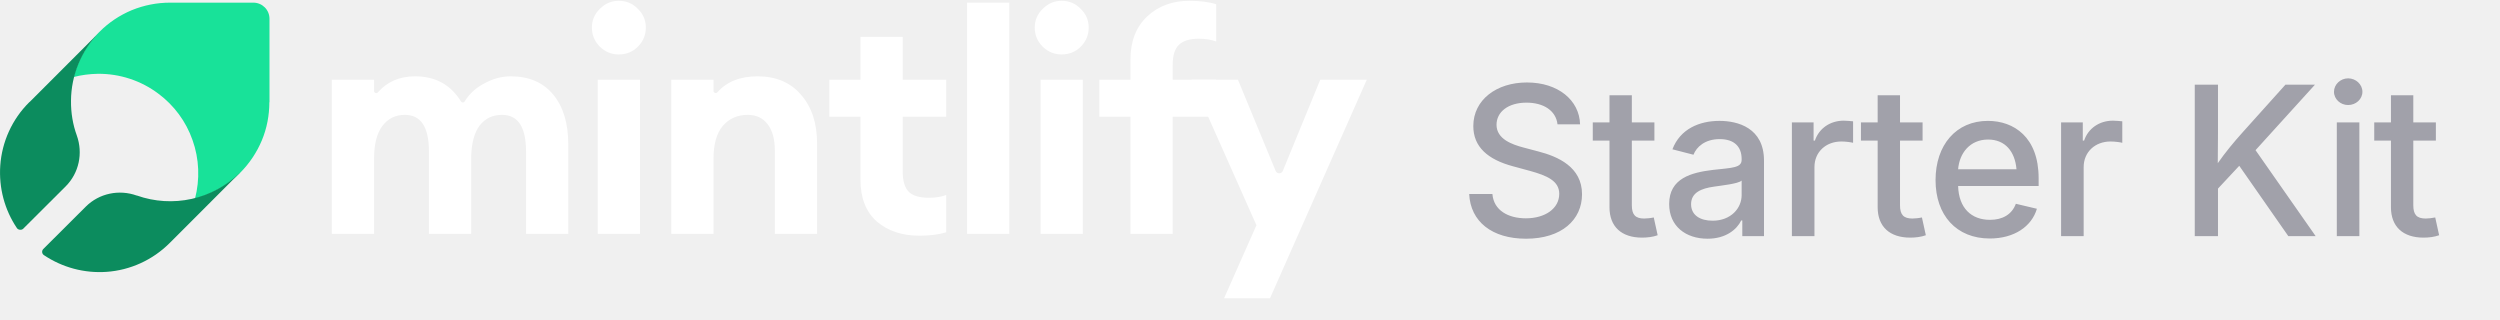
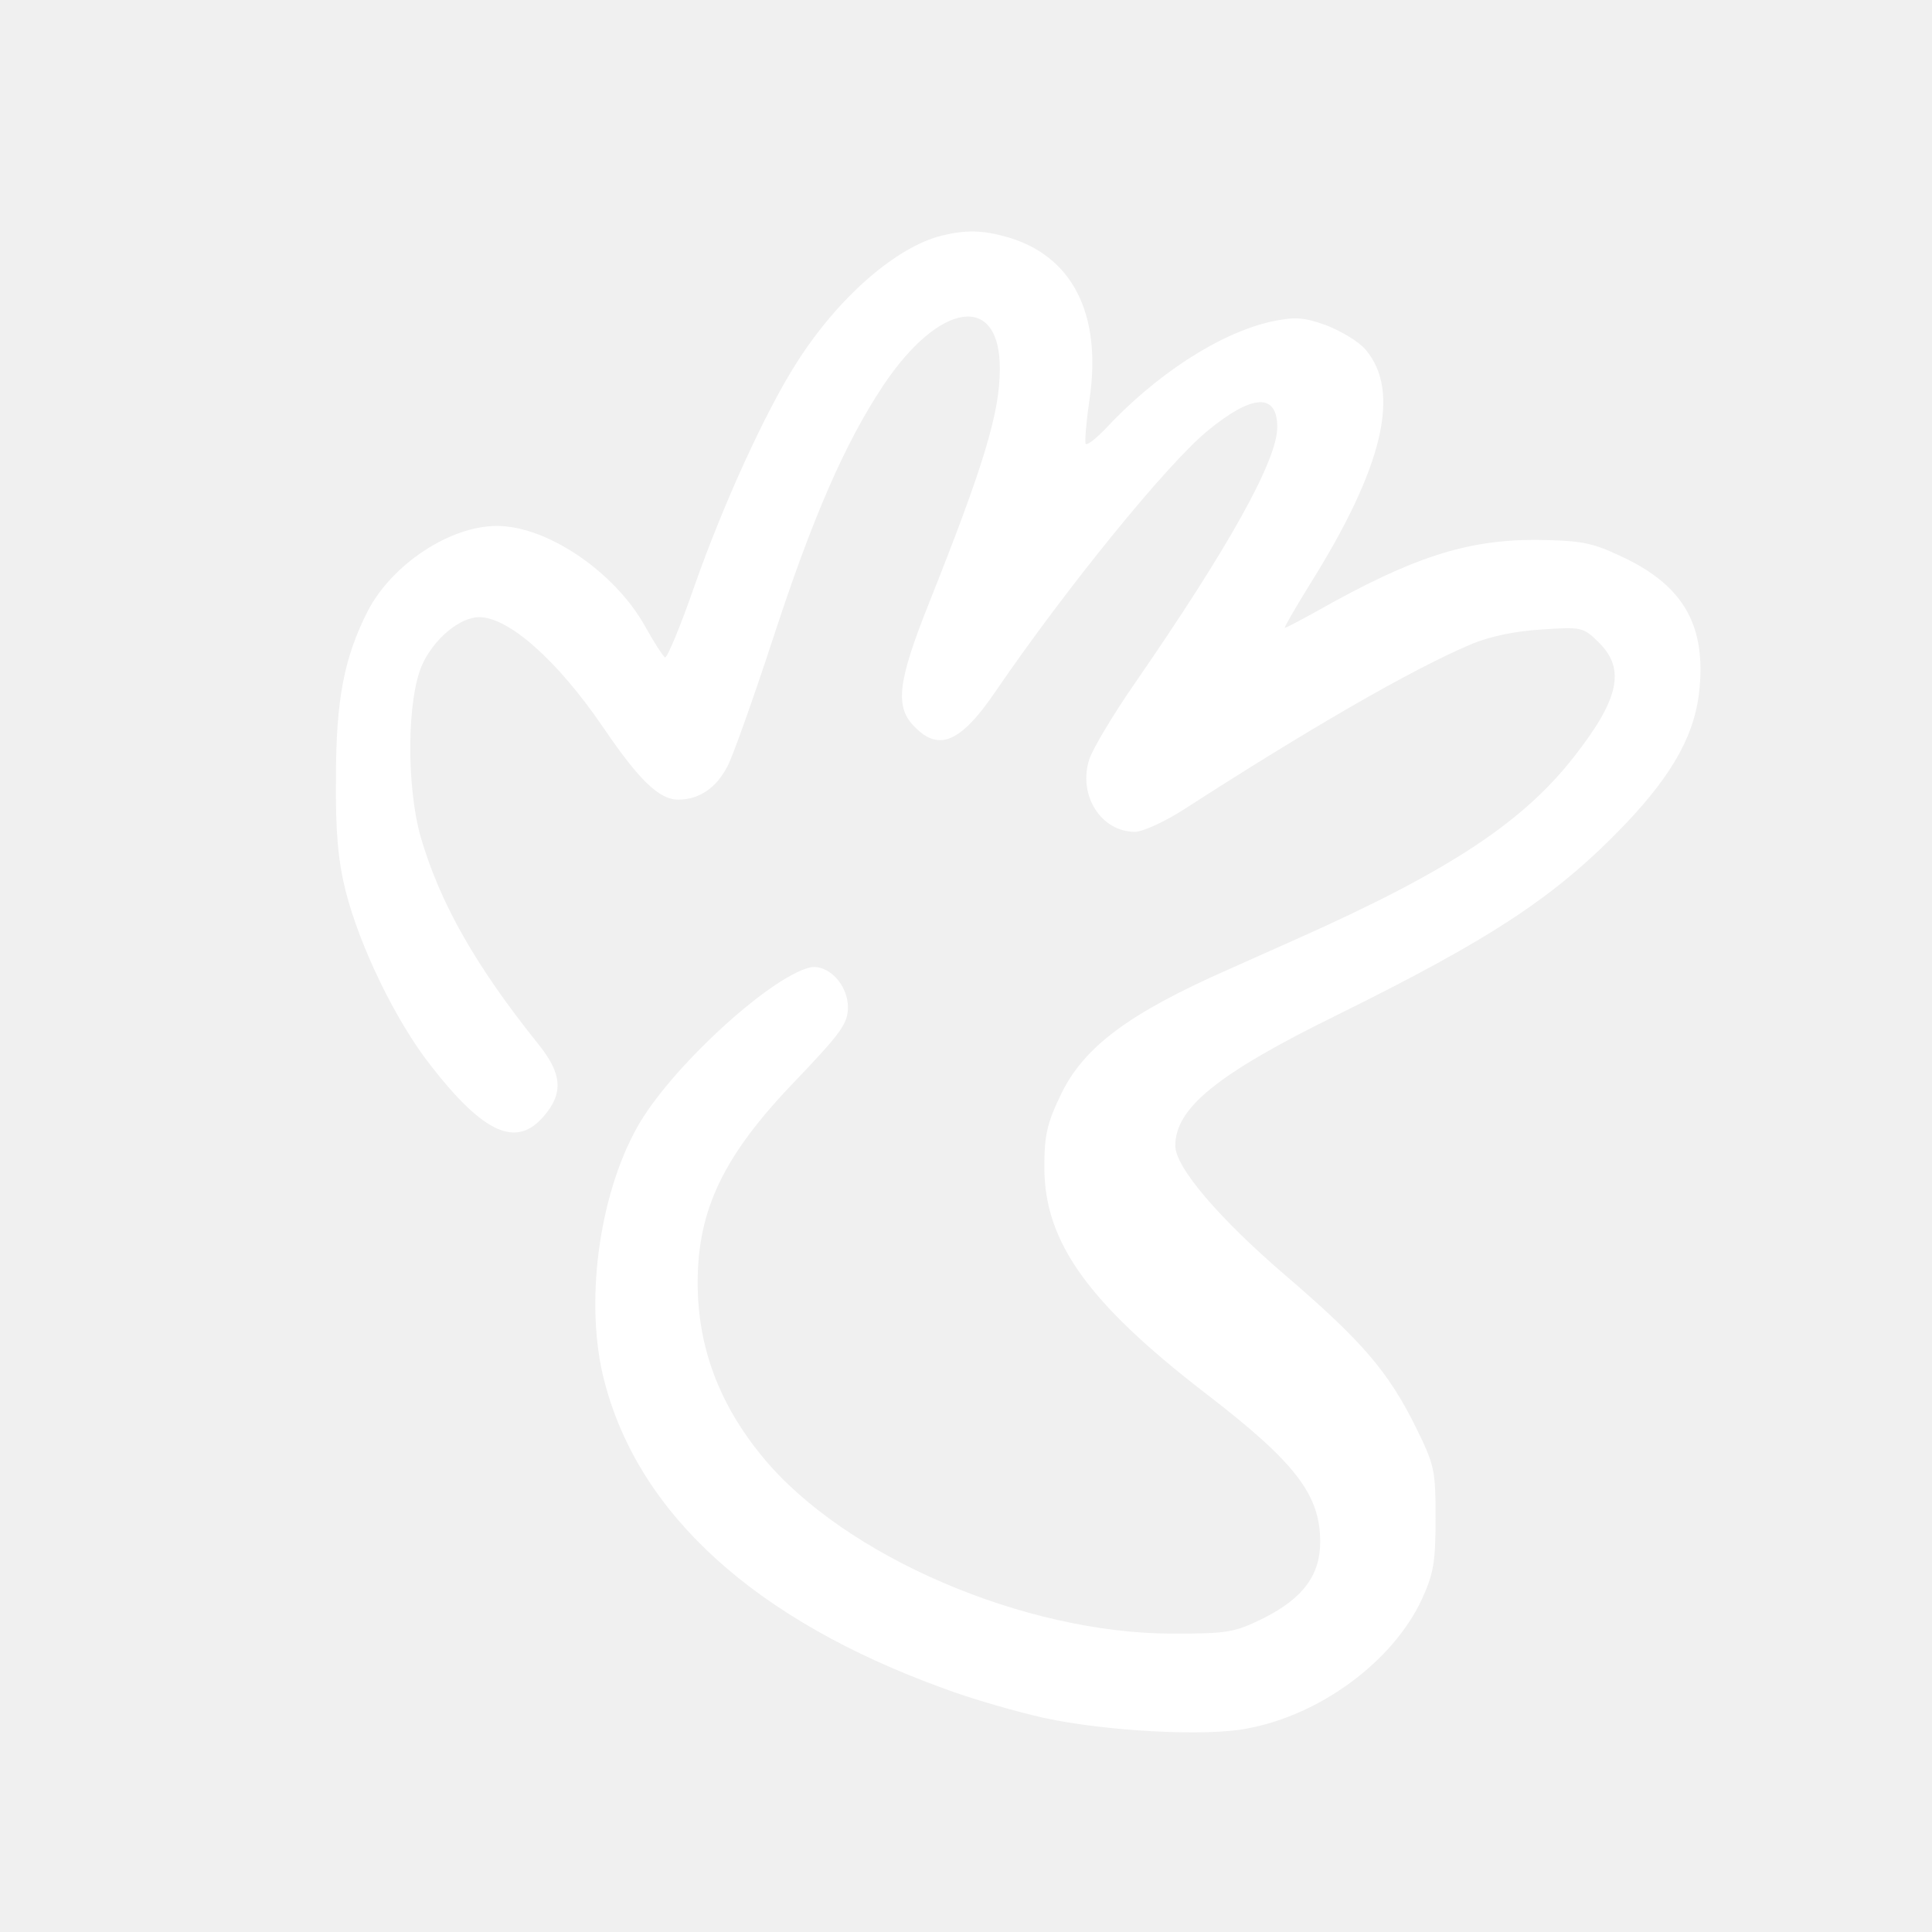
- <svg xmlns="http://www.w3.org/2000/svg" width="180" height="23" viewBox="0 0 180 23" fill="none">
-   <path d="M91.44 21.476H88.133L90.464 16.216L85.802 5.74H89.132L91.847 12.307C91.943 12.536 92.268 12.536 92.362 12.306L95.058 5.74H98.409L91.44 21.476Z" fill="white" />
-   <path d="M81.393 16.837V8.403H79.152V5.74H81.393V4.297C81.393 2.98 81.792 1.944 82.592 1.19C83.391 0.435 84.404 0.058 85.633 0.058C86.387 0.058 87.031 0.139 87.564 0.302V2.988C87.208 2.854 86.794 2.788 86.32 2.788C85.655 2.788 85.174 2.936 84.878 3.232C84.582 3.513 84.434 3.994 84.434 4.674V5.74H87.564V8.403H84.434V16.837H81.393Z" fill="white" />
-   <path d="M76.433 3.92C75.915 3.92 75.463 3.735 75.079 3.365C74.694 2.98 74.502 2.521 74.502 1.989C74.502 1.456 74.694 1.005 75.079 0.635C75.463 0.25 75.915 0.058 76.433 0.058C76.98 0.058 77.438 0.25 77.809 0.635C78.193 1.005 78.386 1.456 78.386 1.989C78.386 2.521 78.193 2.98 77.809 3.365C77.438 3.735 76.98 3.92 76.433 3.92ZM74.924 16.837V5.74H77.964V16.837H74.924Z" fill="white" />
-   <path d="M69.628 16.837V0.191H72.669V16.837H69.628Z" fill="white" />
-   <path d="M66.194 16.97C64.951 16.97 63.93 16.63 63.131 15.949C62.347 15.254 61.955 14.255 61.955 12.953V8.403H59.713V5.74H61.955V2.655H64.995V5.74H68.125V8.403H64.995V12.354C64.995 13.034 65.143 13.523 65.439 13.819C65.735 14.1 66.216 14.24 66.882 14.24C67.355 14.24 67.769 14.174 68.125 14.04V16.726C67.592 16.889 66.948 16.97 66.194 16.97Z" fill="white" />
-   <path d="M48.332 16.837V5.74H51.373V6.551C51.373 6.688 51.559 6.748 51.65 6.646C52.328 5.879 53.293 5.495 54.546 5.495C55.878 5.495 56.921 5.939 57.676 6.827C58.445 7.7 58.83 8.869 58.83 10.334V16.837H55.789V10.844C55.789 10.03 55.619 9.402 55.279 8.958C54.939 8.499 54.458 8.27 53.836 8.27C53.096 8.27 52.497 8.536 52.038 9.069C51.594 9.601 51.373 10.386 51.373 11.421V16.837H48.332Z" fill="white" />
-   <path d="M44.547 3.92C44.029 3.92 43.578 3.735 43.193 3.365C42.809 2.98 42.616 2.521 42.616 1.989C42.616 1.456 42.809 1.005 43.193 0.635C43.578 0.25 44.029 0.058 44.547 0.058C45.095 0.058 45.553 0.25 45.923 0.635C46.308 1.005 46.5 1.456 46.5 1.989C46.5 2.521 46.308 2.98 45.923 3.365C45.553 3.735 45.095 3.92 44.547 3.92ZM43.038 16.837V5.74H46.079V16.837H43.038Z" fill="white" />
-   <path d="M37.875 16.837V10.911C37.875 9.15 37.298 8.27 36.144 8.27C35.478 8.27 34.945 8.521 34.546 9.024C34.161 9.527 33.954 10.275 33.924 11.266V16.837H30.884V10.911C30.884 9.15 30.306 8.27 29.152 8.27C28.472 8.27 27.932 8.536 27.532 9.069C27.133 9.601 26.933 10.386 26.933 11.421V16.837H23.892V5.74H26.933V6.559C26.933 6.695 27.116 6.755 27.206 6.652C27.878 5.881 28.771 5.495 29.885 5.495C31.349 5.495 32.452 6.1 33.193 7.309C33.252 7.404 33.395 7.403 33.454 7.307C33.774 6.78 34.219 6.361 34.79 6.05C35.441 5.68 36.099 5.495 36.765 5.495C38.082 5.495 39.103 5.932 39.828 6.805C40.553 7.678 40.916 8.876 40.916 10.4V16.837H37.875Z" fill="white" />
-   <path d="M19.403 7.362V1.35C19.403 0.705 18.879 0.191 18.244 0.191H12.235C11.291 0.191 10.357 0.378 9.487 0.733C8.618 1.098 7.824 1.621 7.16 2.295L7.114 2.341C6.235 3.23 5.609 4.333 5.291 5.548C5.861 5.399 6.45 5.324 7.039 5.314C8.609 5.296 10.151 5.801 11.403 6.745C12.534 7.586 13.394 8.746 13.861 10.083C14.347 11.438 14.403 12.916 14.039 14.309C15.244 13.991 16.356 13.364 17.244 12.486L17.291 12.439C17.954 11.775 18.487 10.98 18.851 10.111C19.216 9.241 19.393 8.306 19.393 7.362H19.403Z" fill="#18E299" />
-   <path d="M5.112 7.26C5.121 5.416 5.857 3.646 7.151 2.324L2.151 7.326C2.133 7.344 2.114 7.354 2.095 7.372C0.876 8.583 0.14 10.204 0.019 11.918C-0.092 13.52 0.327 15.103 1.22 16.426C1.306 16.552 1.537 16.593 1.667 16.472L4.73 13.417C5.689 12.458 5.987 11.033 5.531 9.757C5.242 8.965 5.103 8.117 5.112 7.26Z" fill="#0C8C5E" />
-   <path d="M17.262 12.44C16.303 13.38 15.102 14.032 13.799 14.321C12.486 14.61 11.127 14.526 9.861 14.079C9.861 14.079 9.851 14.079 9.842 14.079C8.567 13.622 7.142 13.921 6.183 14.871L3.12 17.926C2.99 18.056 3.009 18.27 3.167 18.373C4.489 19.258 6.072 19.686 7.673 19.574C9.386 19.453 10.997 18.717 12.216 17.497L12.263 17.451L17.262 12.449V12.44Z" fill="#0C8C5E" />
-   <text x="105" y="17" font-family="Inter, ui-sans-serif, system-ui, -apple-system, sans-serif" font-size="15" font-weight="500" fill="#A1A1AA" letter-spacing="-0.01em">Starter Kit</text>
+ <svg xmlns="http://www.w3.org/2000/svg" version="1.0" width="360pt" height="360pt" viewBox="0 0 360 360" preserveAspectRatio="xMidYMid meet">
+   <g transform="translate(0,360) scale(0.1,-0.1)" fill="#ffffff" stroke="none">
+     <path d="M1755 3161 c-85 -21 -193 -115 -270 -236 -59 -92 -138 -266 -191 -417 -26 -75 -51 -135 -55 -133 -4 3 -21 29 -37 58 -57 102 -183 187 -276 187 -88 0 -196 -72 -241 -159 -44 -87 -59 -165 -59 -311 -1 -100 4 -154 18 -210 26 -103 93 -242 159 -326 99 -127 160 -154 211 -93 36 42 33 78 -9 131 -119 148 -185 265 -221 388 -27 95 -26 258 3 322 22 48 70 88 106 88 55 0 146 -81 230 -204 68 -100 105 -136 141 -136 39 0 71 22 92 63 9 17 47 123 84 236 73 224 134 365 206 473 105 157 218 173 217 30 0 -81 -30 -180 -132 -436 -59 -148 -64 -194 -26 -231 45 -46 86 -28 151 68 130 190 319 423 395 485 83 68 129 70 129 6 0 -62 -91 -225 -268 -481 -38 -55 -75 -117 -82 -137 -22 -67 21 -136 85 -136 14 0 56 19 93 43 228 147 421 259 532 306 35 15 83 25 132 28 75 5 78 5 108 -25 49 -49 37 -105 -47 -212 -95 -122 -233 -213 -513 -338 -25 -11 -83 -37 -130 -58 -186 -82 -269 -144 -312 -231 -27 -56 -32 -77 -32 -138 0 -139 81 -252 300 -421 168 -129 214 -189 214 -277 0 -62 -32 -105 -105 -142 -55 -27 -67 -29 -170 -29 -276 0 -611 144 -763 328 -82 99 -122 206 -122 326 0 137 49 238 182 376 85 89 98 107 98 137 0 43 -38 82 -72 74 -77 -20 -262 -191 -321 -298 -72 -129 -98 -330 -61 -472 64 -249 282 -446 632 -573 53 -20 138 -44 187 -55 115 -25 302 -35 378 -20 137 25 272 125 326 240 22 48 26 69 26 152 0 90 -2 99 -37 170 -51 103 -100 160 -241 281 -125 107 -207 203 -207 243 0 70 77 133 298 242 296 146 413 224 542 359 89 94 130 169 137 253 11 121 -34 194 -152 247 -51 24 -74 27 -155 28 -128 0 -229 -33 -403 -131 -32 -18 -61 -33 -63 -33 -2 0 19 36 46 80 137 218 171 360 105 438 -12 15 -46 35 -74 46 -42 15 -58 16 -101 7 -96 -21 -216 -98 -313 -203 -16 -16 -31 -28 -34 -25 -2 3 1 40 7 82 24 160 -32 270 -156 304 -43 12 -74 13 -119 2z" />
+   </g>
</svg>
